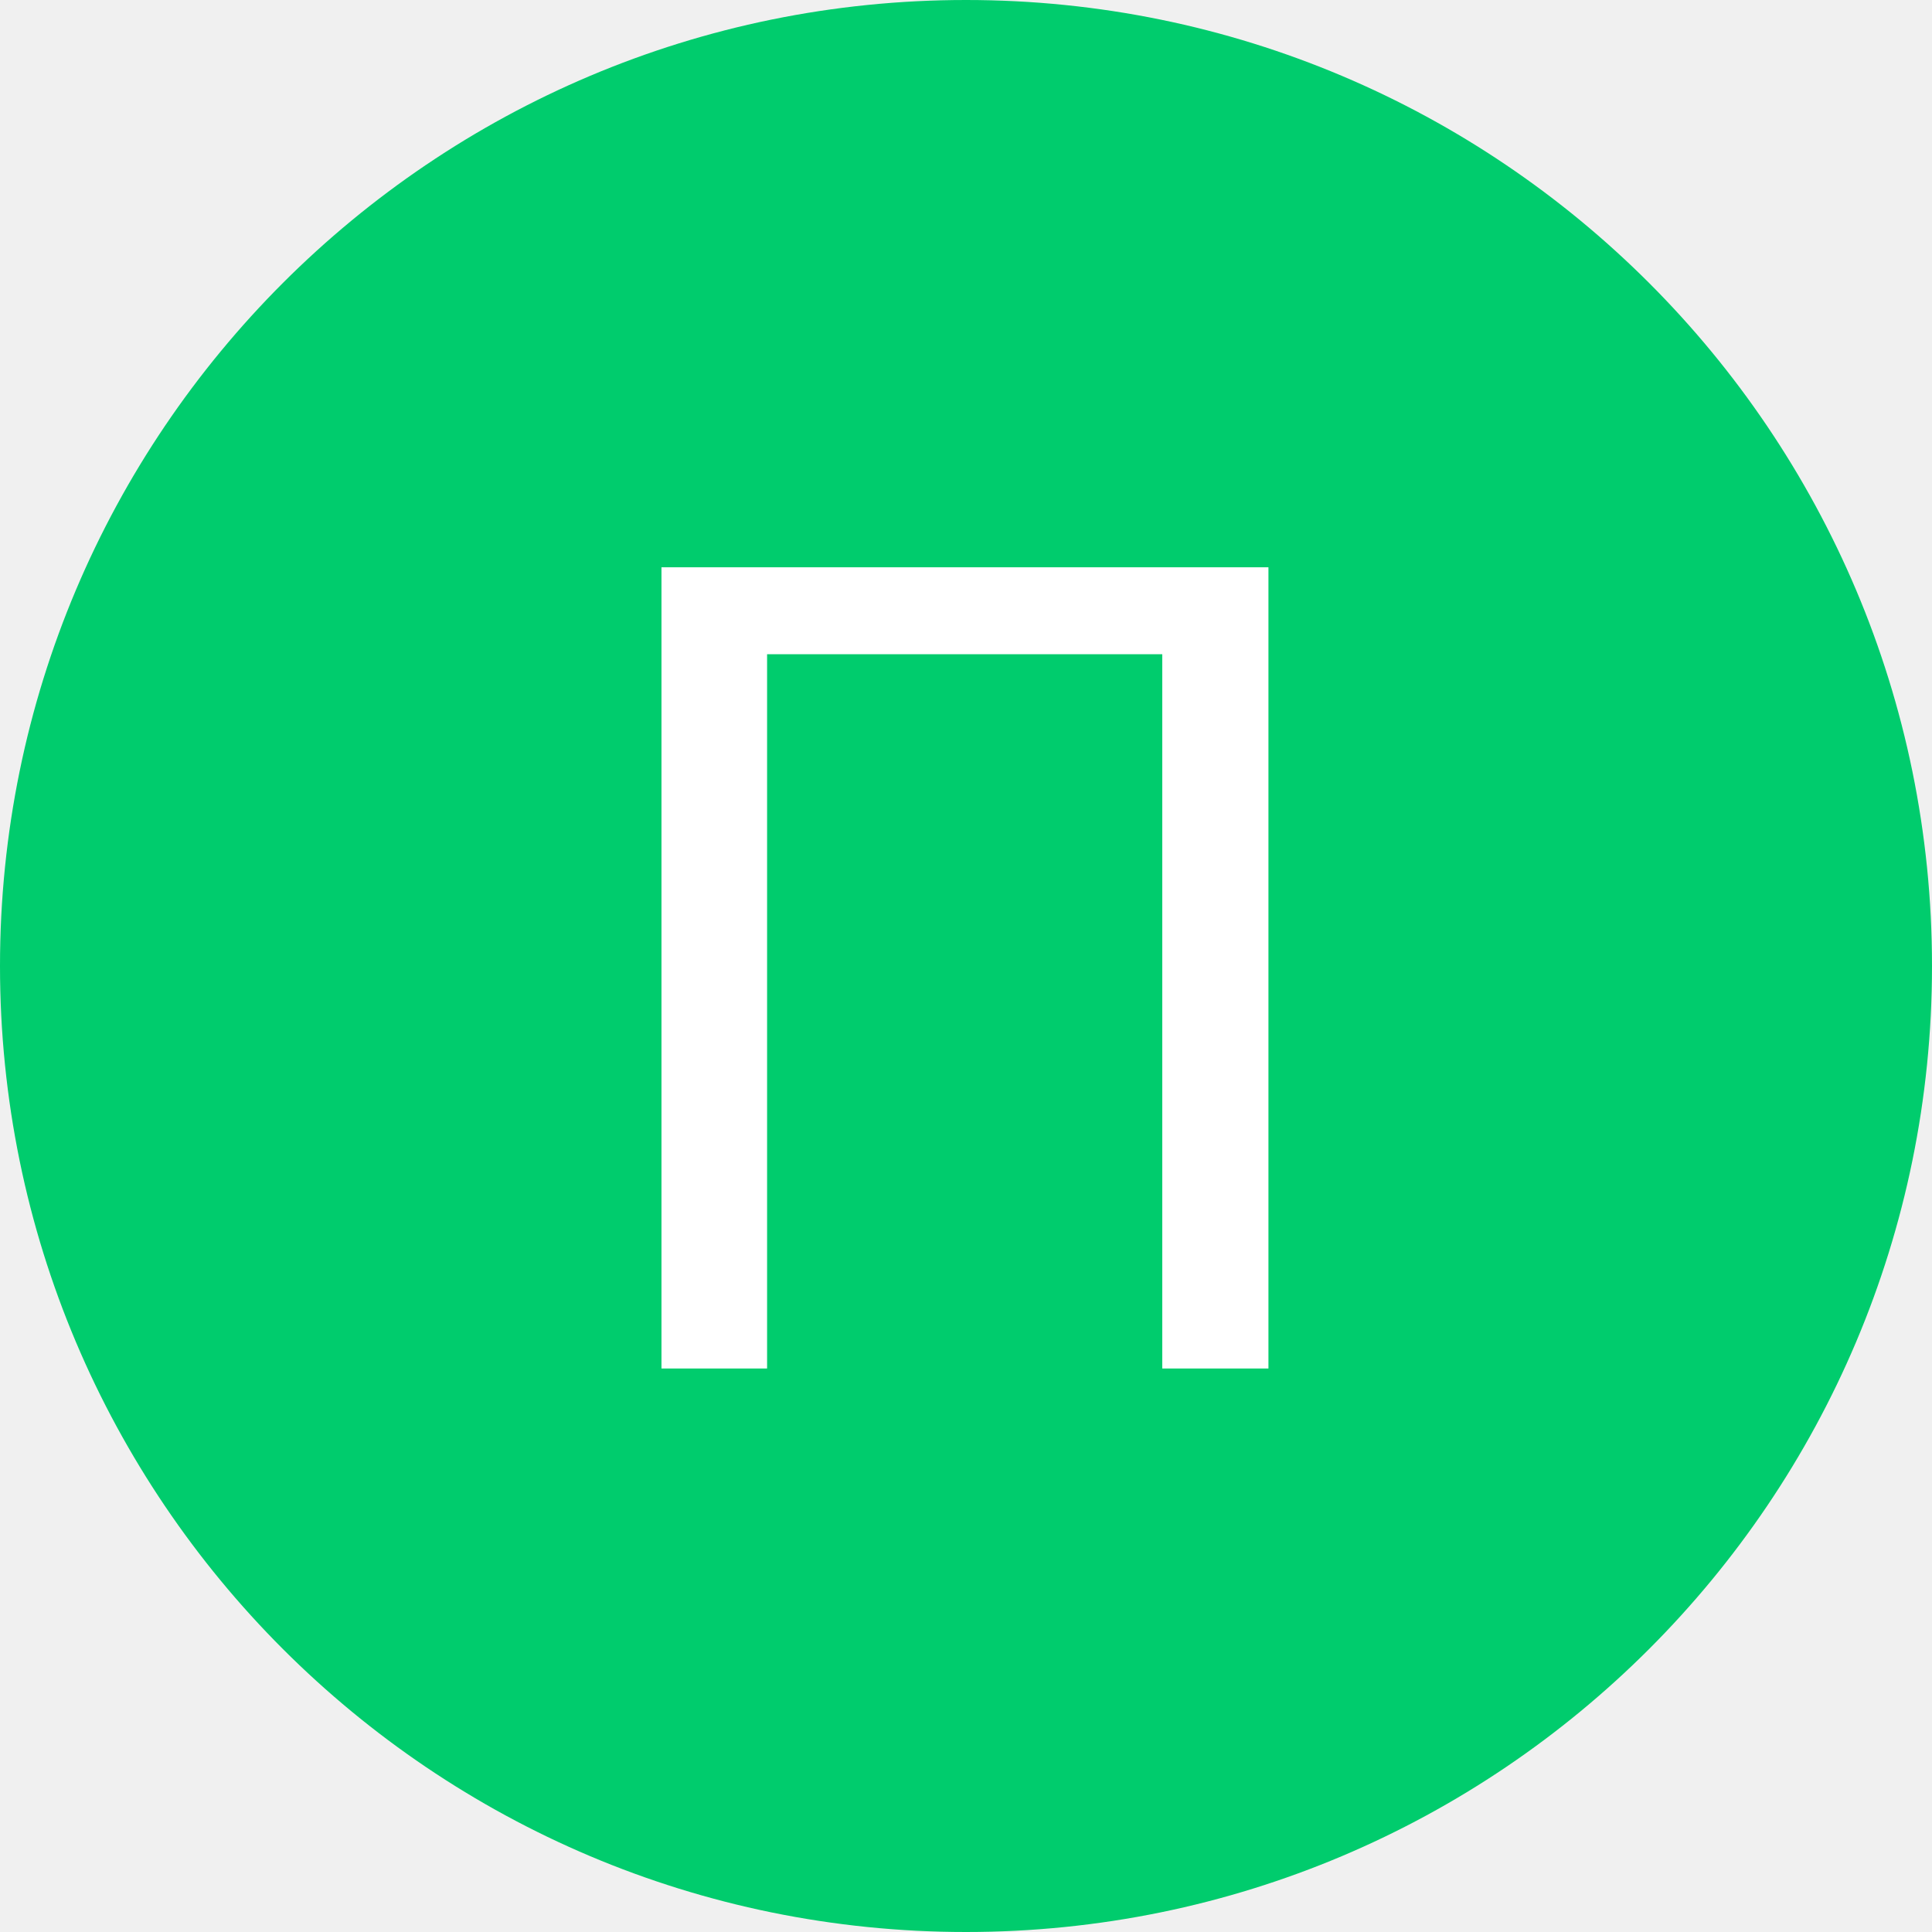
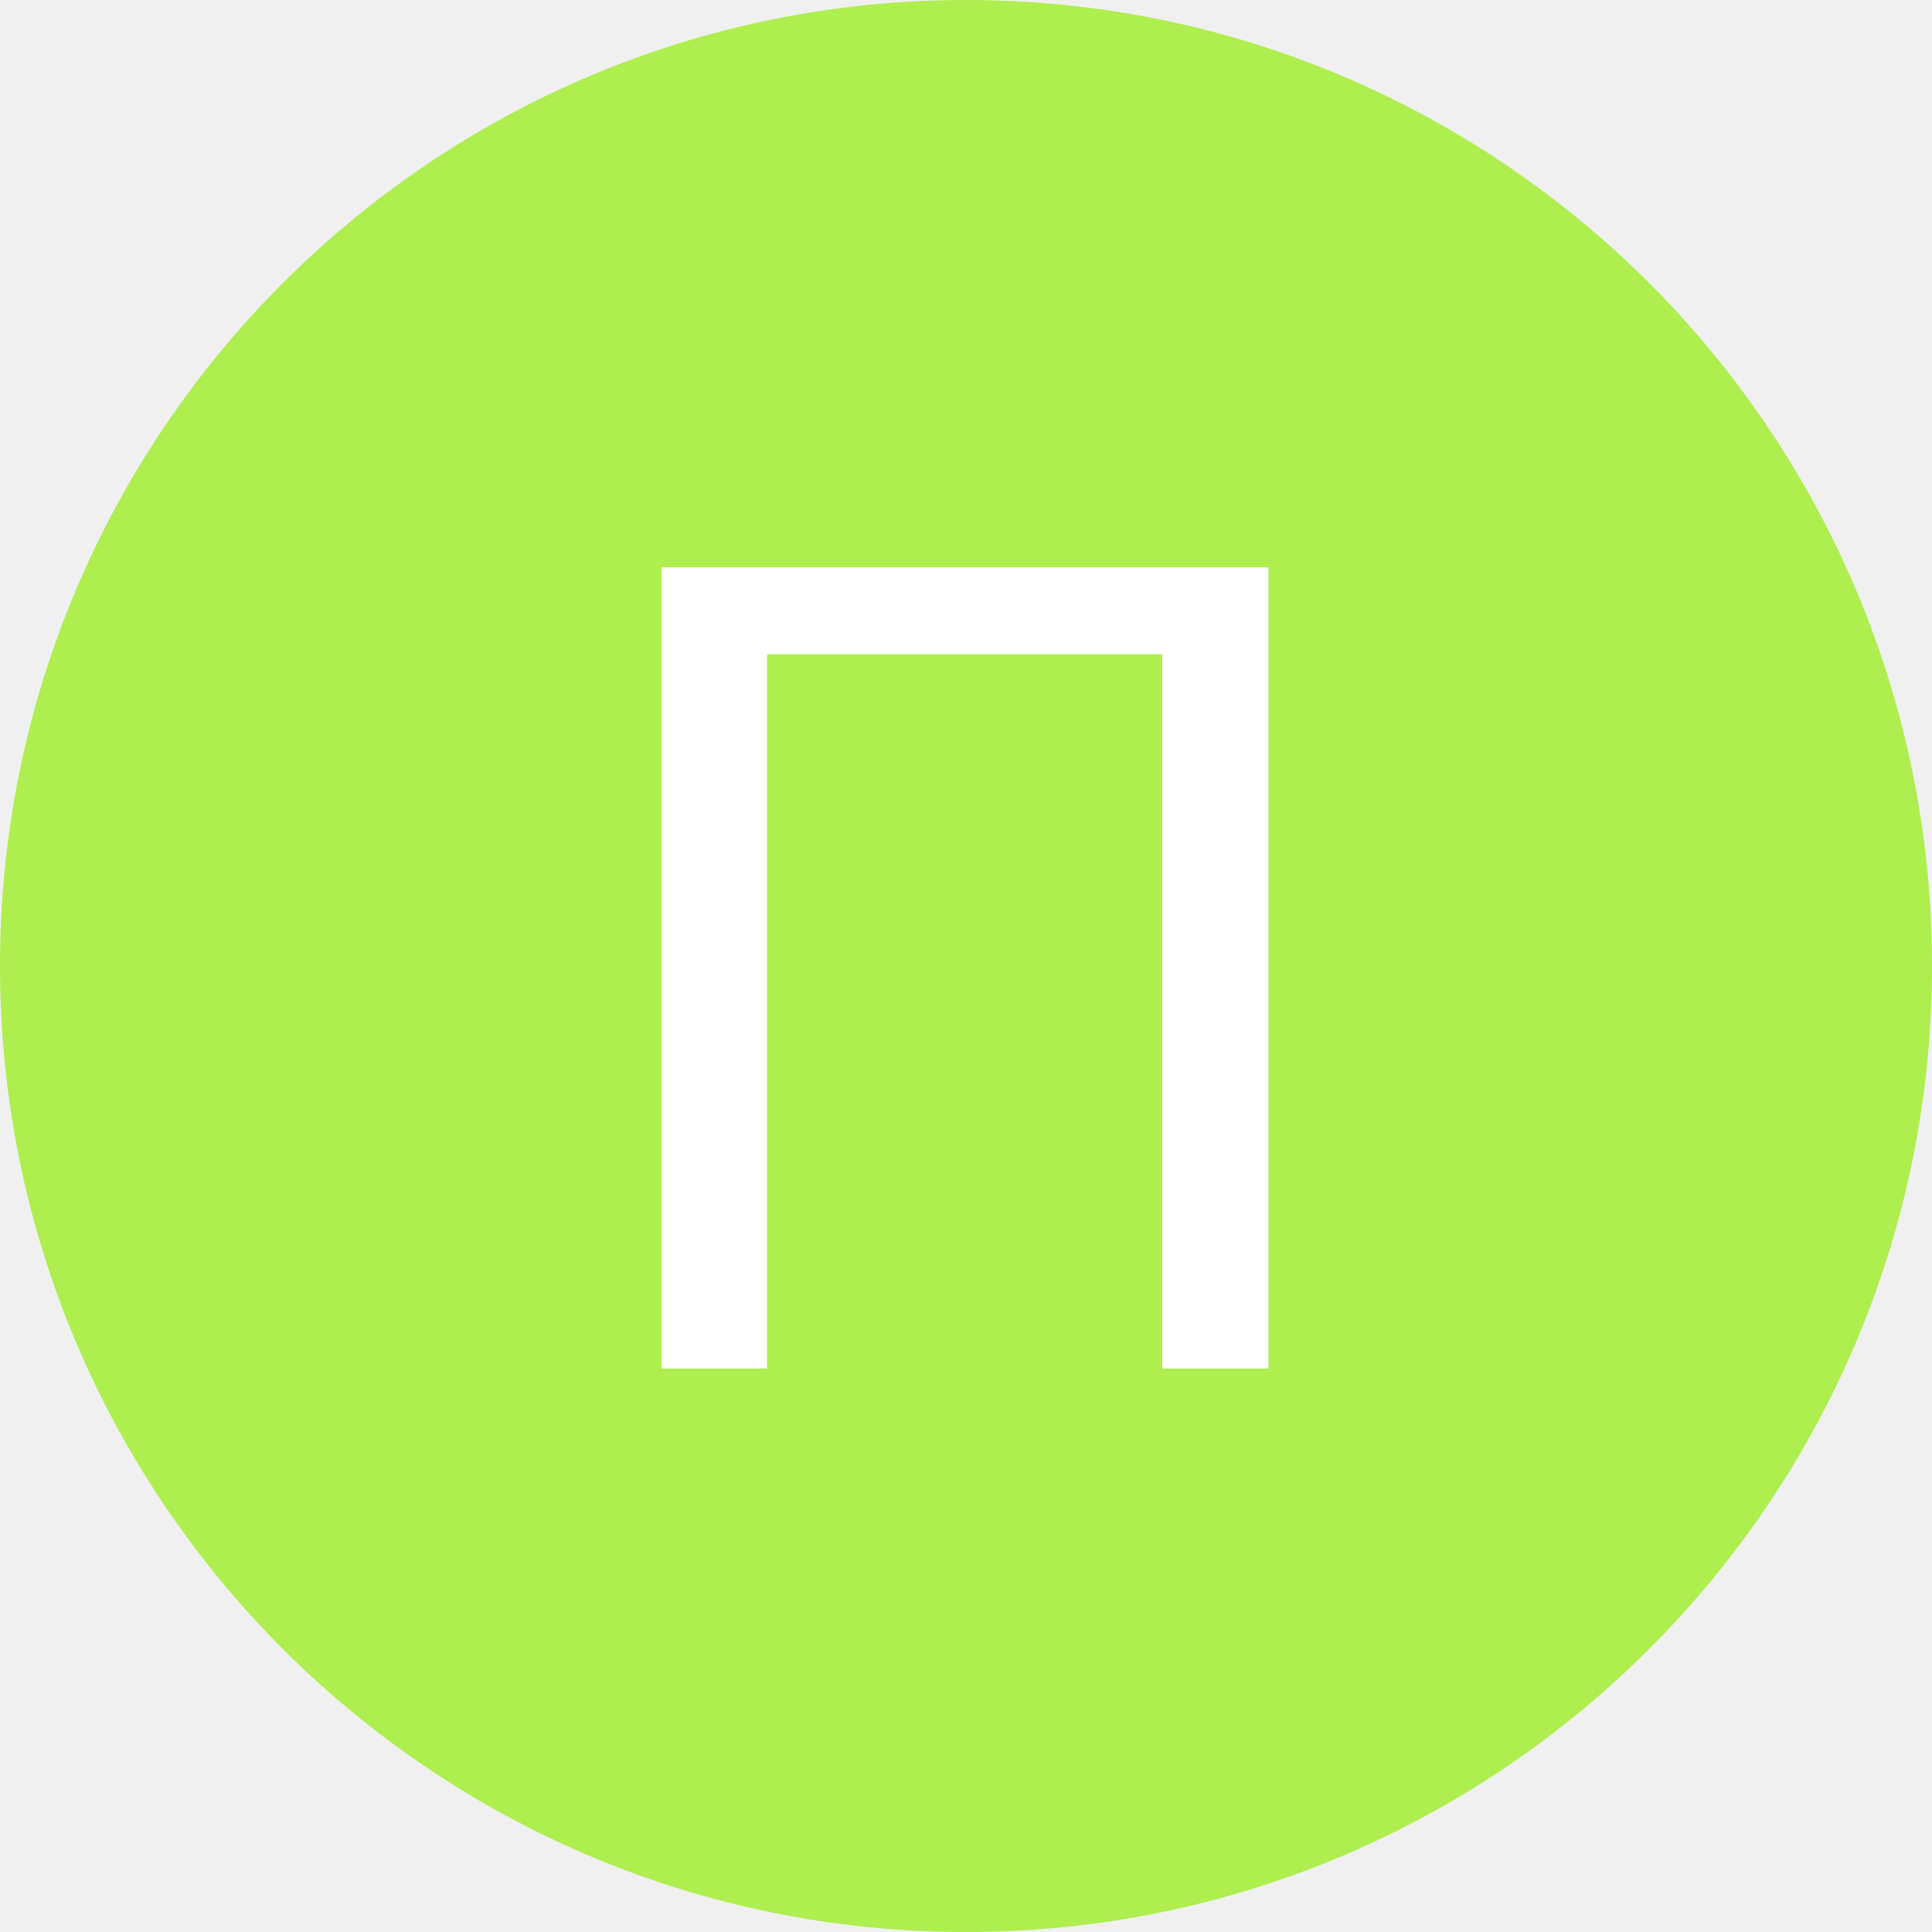
<svg xmlns="http://www.w3.org/2000/svg" width="24" height="24" viewBox="0 0 24 24" fill="none">
-   <rect width="24" height="24" rx="12" fill="#00CC6D" />
+   <rect width="24" height="24" rx="12" fill="#AEEE4E" />
  <path d="M15.757 17H14.438V8.127H9.529V17H8.217V7.047H15.757V17Z" fill="white" />
</svg>
